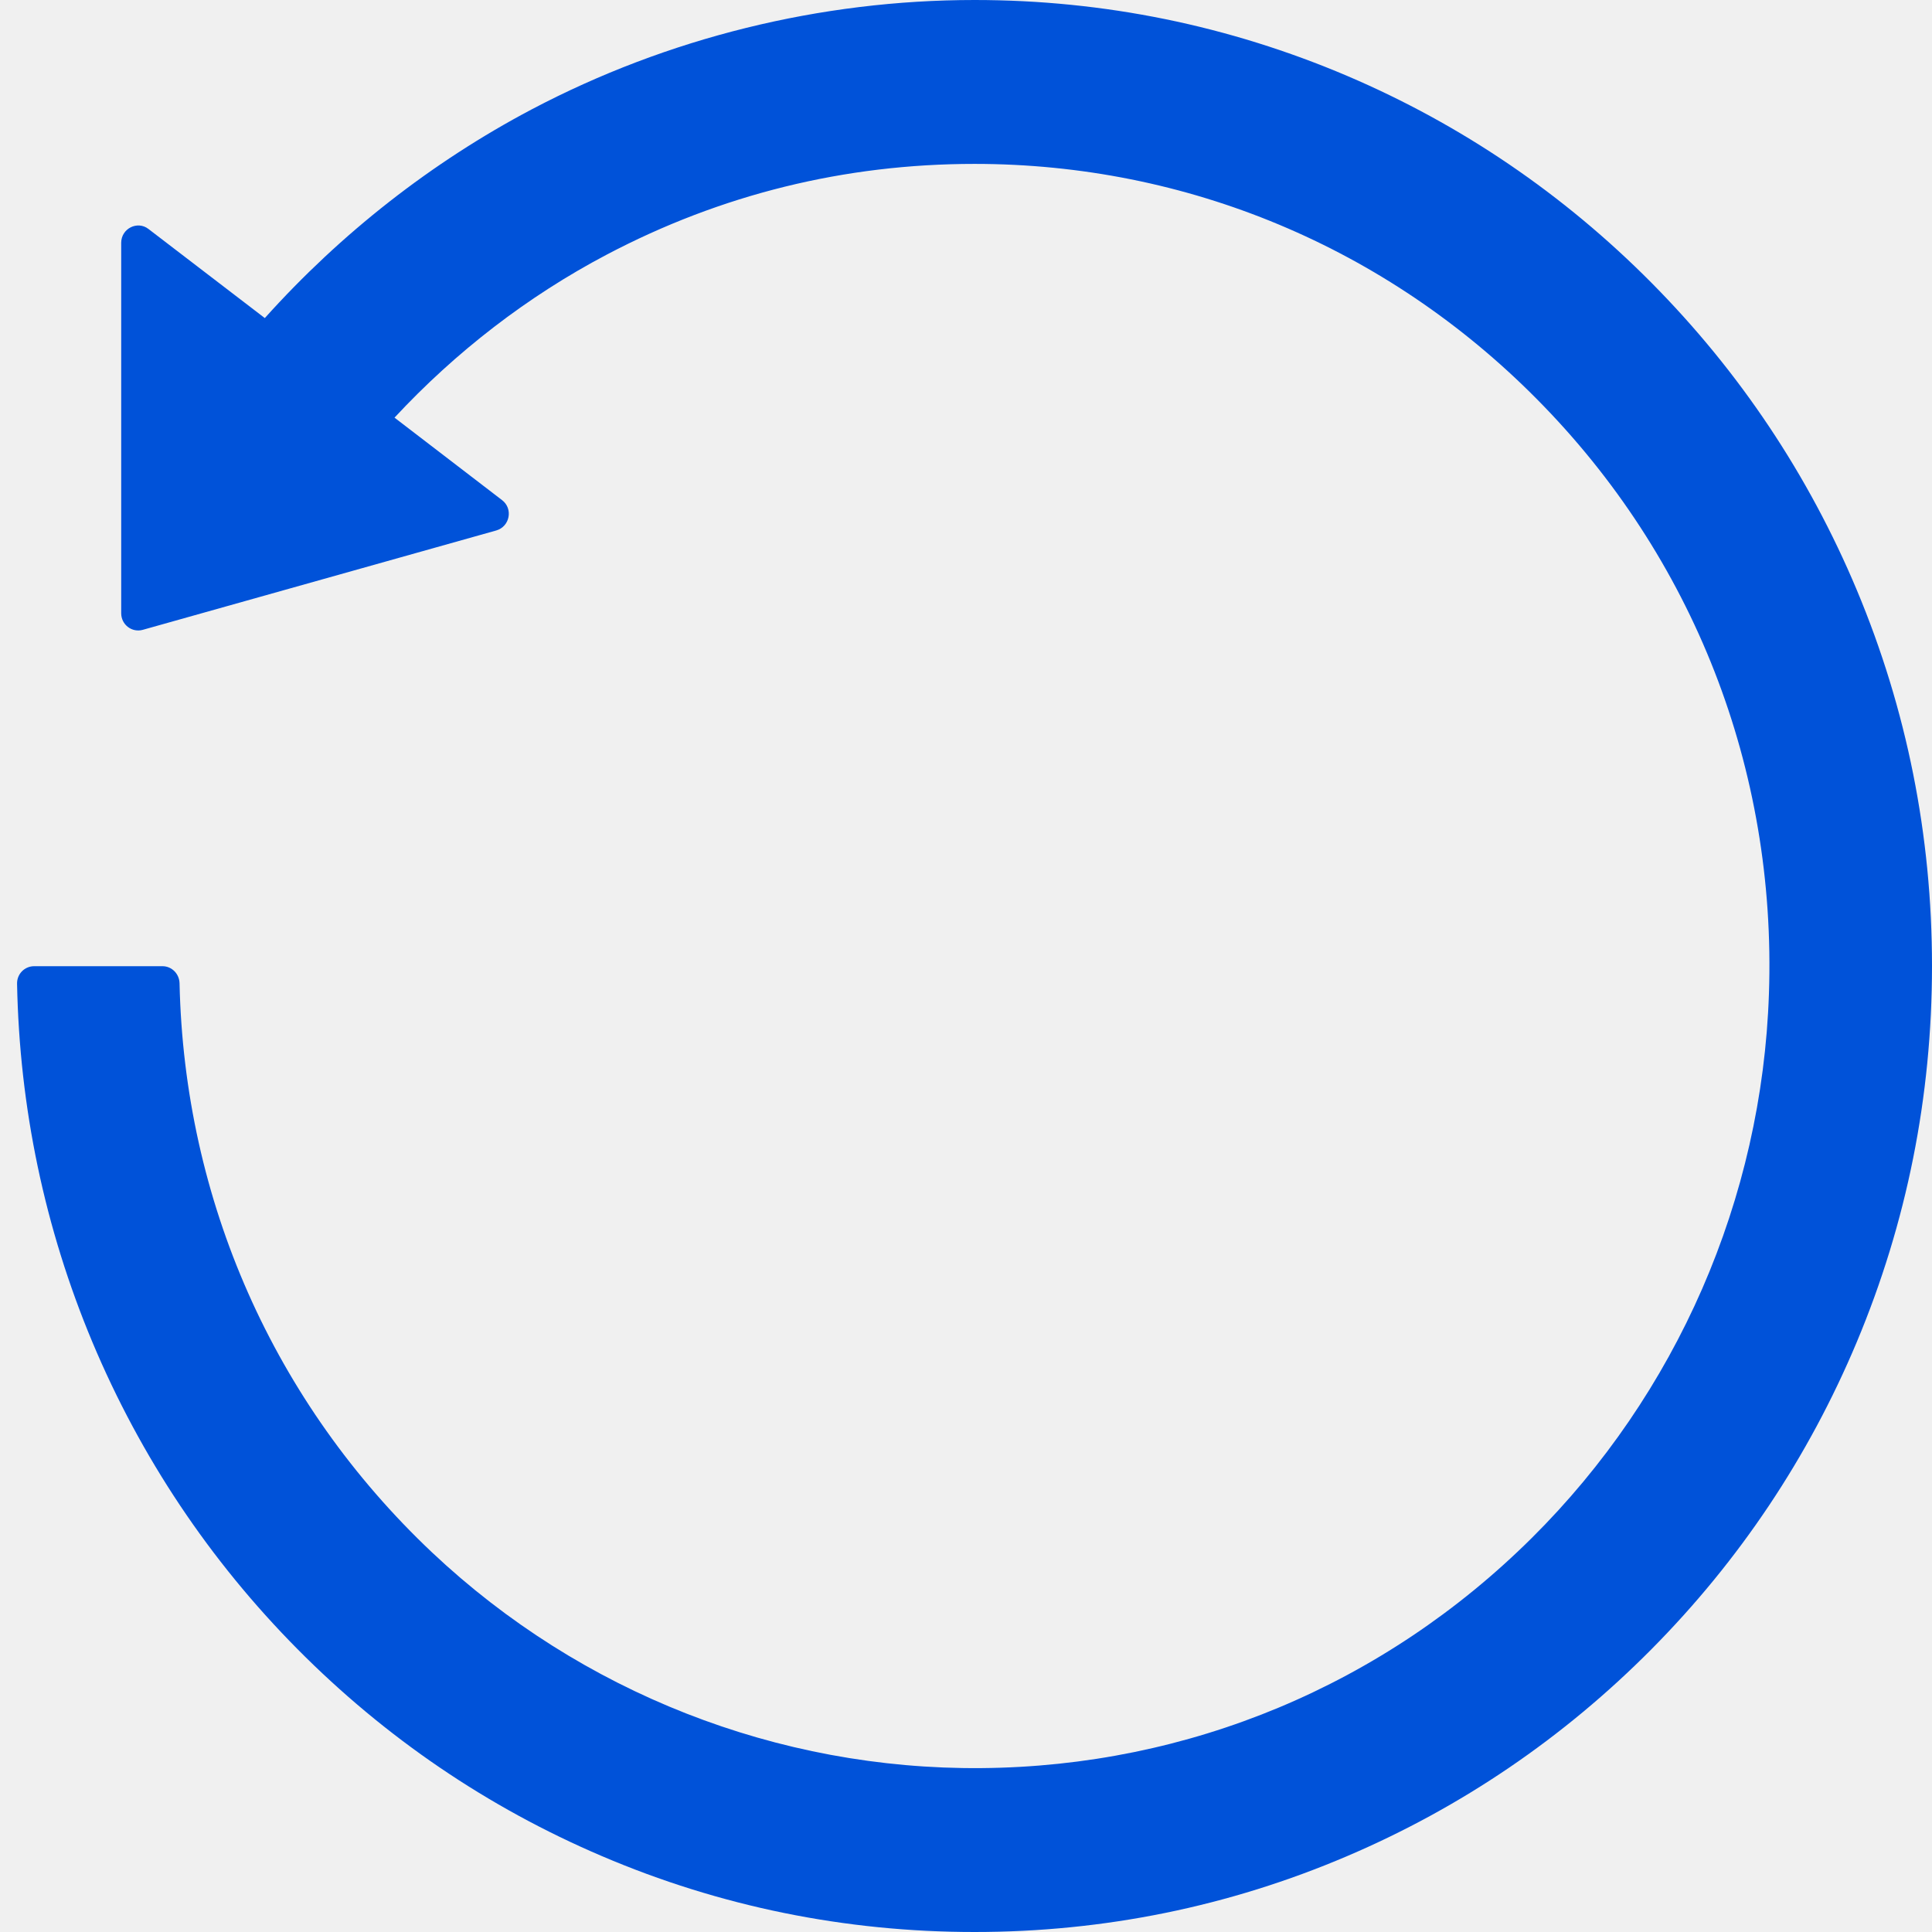
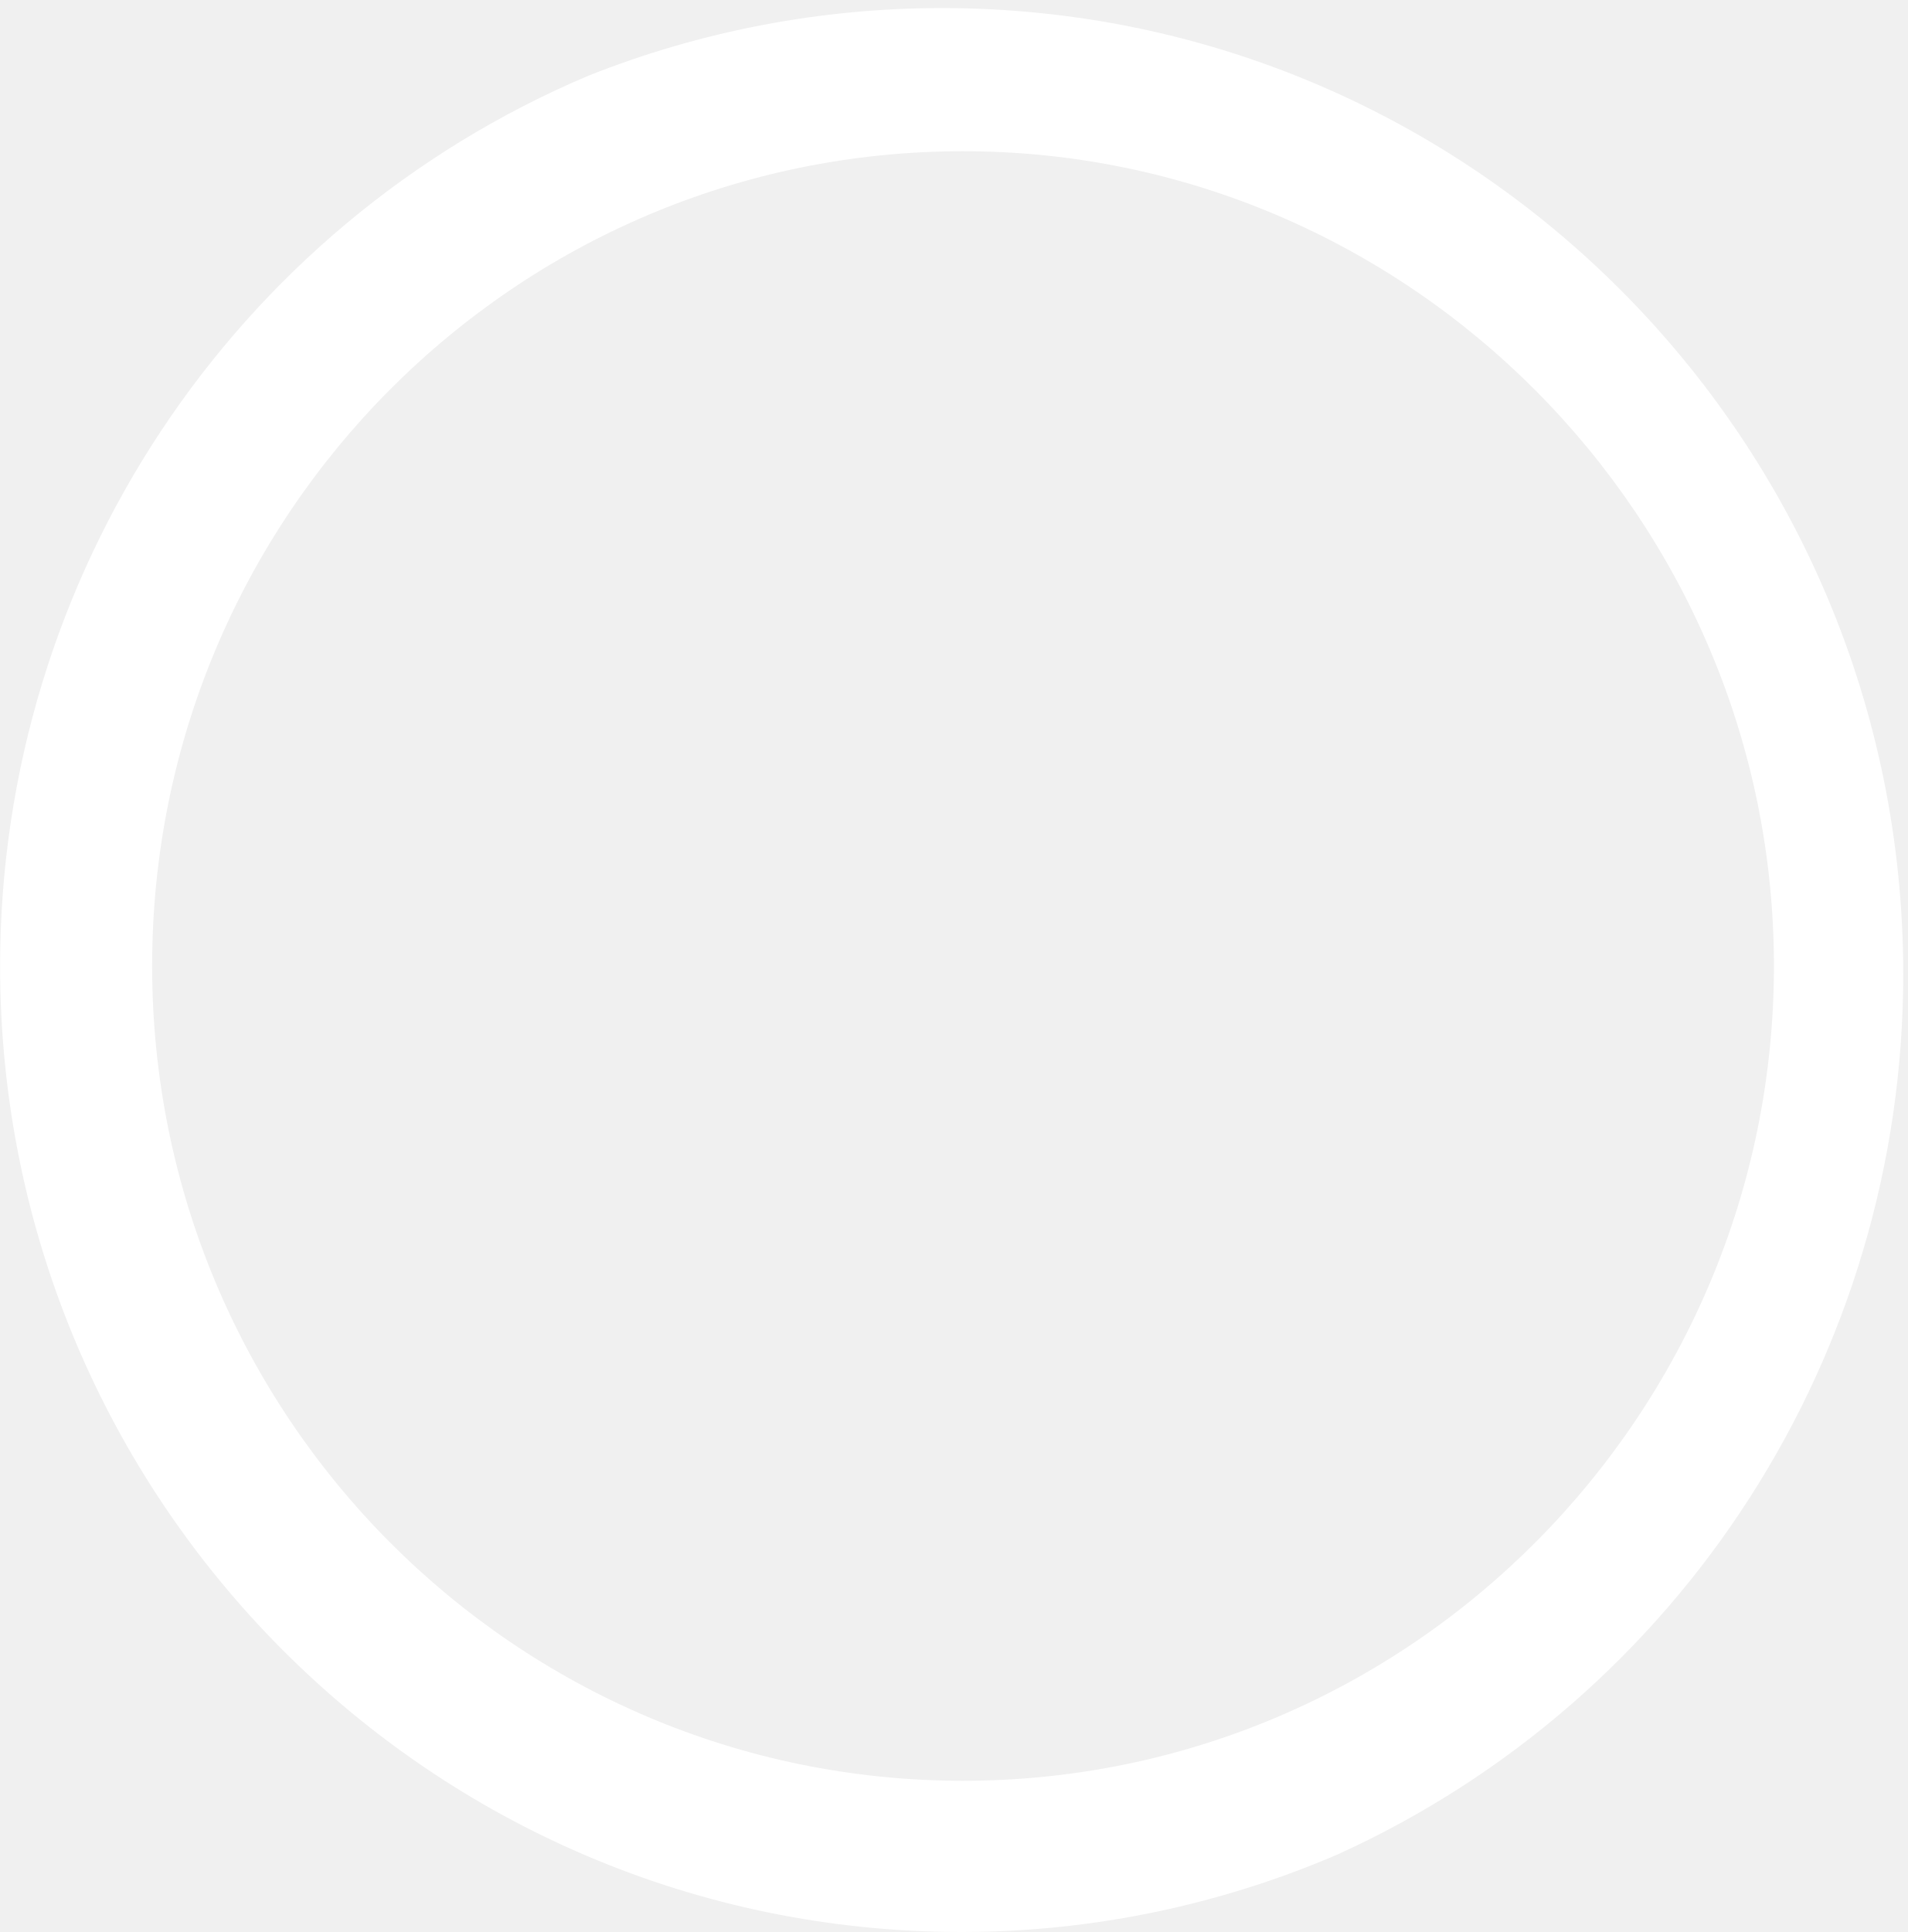
- <svg xmlns="http://www.w3.org/2000/svg" version="1.1" width="30px" height="30px">
+ <svg xmlns="http://www.w3.org/2000/svg" version="1.1" width="79px" height="80px">
  <defs>
    <pattern id="BGPattern" patternUnits="userSpaceOnUse" alignment="0 0" imageRepeat="None" />
-     <mask fill="white" id="Clip513">
-       <path d="M 30 15  C 30 17.026  29.608 18.988  28.832 20.839  C 28.082 22.627  27.01 24.231  25.646 25.607  C 24.282 26.983  22.692 28.065  20.92 28.821  C 19.085 29.605  17.14 30  15.133 30  C 13.125 30  11.18 29.605  9.345 28.821  C 7.573 28.065  5.983 26.983  4.619 25.607  C 3.256 24.231  2.184 22.627  1.434 20.839  C 0.694 19.071  0.302 17.2  0.265 15.275  C 0.262 15.124  0.382 15.003  0.531 15.003  L 2.522 15.003  C 2.668 15.003  2.784 15.121  2.788 15.268  C 2.861 18.633  4.248 21.783  6.71 24.107  C 9.02 26.283  12.08 27.482  15.239 27.455  C 18.461 27.429  21.488 26.163  23.784 23.883  C 26.038 21.646  27.362 18.616  27.468 15.429  C 27.587 11.943  26.293 8.645  23.861 6.194  C 21.528 3.84  18.428 2.545  15.133 2.545  C 13.115 2.545  11.194 3.02  9.421 3.954  C 8.194 4.6  7.075 5.464  6.126 6.485  L 7.795 7.765  C 7.971 7.898  7.918 8.176  7.706 8.237  L 2.217 9.78  C 2.048 9.827  1.882 9.7  1.882 9.522  L 1.882 3.77  C 1.882 3.549  2.134 3.422  2.306 3.556  L 4.112 4.939  C 5.293 3.623  6.704 2.518  8.257 1.698  C 10.361 0.589  12.74 0  15.133 0  C 17.14 0  19.085 0.398  20.92 1.179  C 22.692 1.935  24.282 3.017  25.646 4.393  C 27.01 5.769  28.082 7.373  28.832 9.161  C 29.608 11.012  30 12.974  30 15  Z " fill-rule="evenodd" />
+     <mask fill="white" id="Clip39">
+       <path d="M 55.382 76.791  C 50.482 78.898  45.208 79.99  39.878 80  C 39.857 80  39.836 80  39.815 80  C 17.828 80  0.004 62.091  0.004 40  C 0.004 23.903  9.607 9.374  24.374 3.131  C 29.031 1.283  33.993 0.334  39 0.334  C 60.987 0.334  78.811 18.243  78.811 40.334  C 78.811 56.057  69.644 70.321  55.382 76.791  Z M 73.456 40  C 73.456 21.448  58.342 6.262  39.878 6.262  C 21.336 6.262  6.3 21.37  6.3 40  C 6.3 58.63  21.336 73.738  39.878 73.738  C 58.42 73.738  73.456 58.552  73.456 40  Z " fill-rule="evenodd" />
    </mask>
  </defs>
-   <g transform="matrix(1 0 0 1 -23 -162 )">
-     <path d="M 30 15  C 30 17.026  29.608 18.988  28.832 20.839  C 28.082 22.627  27.01 24.231  25.646 25.607  C 24.282 26.983  22.692 28.065  20.92 28.821  C 19.085 29.605  17.14 30  15.133 30  C 13.125 30  11.18 29.605  9.345 28.821  C 7.573 28.065  5.983 26.983  4.619 25.607  C 3.256 24.231  2.184 22.627  1.434 20.839  C 0.694 19.071  0.302 17.2  0.265 15.275  C 0.262 15.124  0.382 15.003  0.531 15.003  L 2.522 15.003  C 2.668 15.003  2.784 15.121  2.788 15.268  C 2.861 18.633  4.248 21.783  6.71 24.107  C 9.02 26.283  12.08 27.482  15.239 27.455  C 18.461 27.429  21.488 26.163  23.784 23.883  C 26.038 21.646  27.362 18.616  27.468 15.429  C 27.587 11.943  26.293 8.645  23.861 6.194  C 21.528 3.84  18.428 2.545  15.133 2.545  C 13.115 2.545  11.194 3.02  9.421 3.954  C 8.194 4.6  7.075 5.464  6.126 6.485  L 7.795 7.765  C 7.971 7.898  7.918 8.176  7.706 8.237  L 2.217 9.78  C 2.048 9.827  1.882 9.7  1.882 9.522  L 1.882 3.77  C 1.882 3.549  2.134 3.422  2.306 3.556  L 4.112 4.939  C 5.293 3.623  6.704 2.518  8.257 1.698  C 10.361 0.589  12.74 0  15.133 0  C 17.14 0  19.085 0.398  20.92 1.179  C 22.692 1.935  24.282 3.017  25.646 4.393  C 27.01 5.769  28.082 7.373  28.832 9.161  C 29.608 11.012  30 12.974  30 15  Z " fill-rule="nonzero" fill="rgba(0, 82, 217, 1)" stroke="none" transform="matrix(1 0 0 1 23 162 )" class="fill" />
-     <path d="M 30 15  C 30 17.026  29.608 18.988  28.832 20.839  C 28.082 22.627  27.01 24.231  25.646 25.607  C 24.282 26.983  22.692 28.065  20.92 28.821  C 19.085 29.605  17.14 30  15.133 30  C 13.125 30  11.18 29.605  9.345 28.821  C 7.573 28.065  5.983 26.983  4.619 25.607  C 3.256 24.231  2.184 22.627  1.434 20.839  C 0.694 19.071  0.302 17.2  0.265 15.275  C 0.262 15.124  0.382 15.003  0.531 15.003  L 2.522 15.003  C 2.668 15.003  2.784 15.121  2.788 15.268  C 2.861 18.633  4.248 21.783  6.71 24.107  C 9.02 26.283  12.08 27.482  15.239 27.455  C 18.461 27.429  21.488 26.163  23.784 23.883  C 26.038 21.646  27.362 18.616  27.468 15.429  C 27.587 11.943  26.293 8.645  23.861 6.194  C 21.528 3.84  18.428 2.545  15.133 2.545  C 13.115 2.545  11.194 3.02  9.421 3.954  C 8.194 4.6  7.075 5.464  6.126 6.485  L 7.795 7.765  C 7.971 7.898  7.918 8.176  7.706 8.237  L 2.217 9.78  C 2.048 9.827  1.882 9.7  1.882 9.522  L 1.882 3.77  C 1.882 3.549  2.134 3.422  2.306 3.556  L 4.112 4.939  C 5.293 3.623  6.704 2.518  8.257 1.698  C 10.361 0.589  12.74 0  15.133 0  C 17.14 0  19.085 0.398  20.92 1.179  C 22.692 1.935  24.282 3.017  25.646 4.393  C 27.01 5.769  28.082 7.373  28.832 9.161  C 29.608 11.012  30 12.974  30 15  Z " stroke-width="0" stroke-dasharray="0" stroke="rgba(255, 255, 255, 0)" fill="none" transform="matrix(1 0 0 1 23 162 )" class="stroke" mask="url(#Clip513)" />
+   <g transform="matrix(1 0 0 1 -291 -171 )">
+     <path d="M 55.382 76.791  C 50.482 78.898  45.208 79.99  39.878 80  C 39.857 80  39.836 80  39.815 80  C 17.828 80  0.004 62.091  0.004 40  C 0.004 23.903  9.607 9.374  24.374 3.131  C 29.031 1.283  33.993 0.334  39 0.334  C 60.987 0.334  78.811 18.243  78.811 40.334  C 78.811 56.057  69.644 70.321  55.382 76.791  Z M 73.456 40  C 73.456 21.448  58.342 6.262  39.878 6.262  C 21.336 6.262  6.3 21.37  6.3 40  C 6.3 58.63  21.336 73.738  39.878 73.738  C 58.42 73.738  73.456 58.552  73.456 40  Z " fill-rule="nonzero" fill="rgba(255, 255, 255, 1)" stroke="none" transform="matrix(1 0 0 1 291 171 )" class="fill" />
+     <path d="M 55.382 76.791  C 50.482 78.898  45.208 79.99  39.878 80  C 39.857 80  39.836 80  39.815 80  C 17.828 80  0.004 62.091  0.004 40  C 0.004 23.903  9.607 9.374  24.374 3.131  C 29.031 1.283  33.993 0.334  39 0.334  C 60.987 0.334  78.811 18.243  78.811 40.334  C 78.811 56.057  69.644 70.321  55.382 76.791  Z " stroke-width="0" stroke-dasharray="0" stroke="rgba(255, 255, 255, 0)" fill="none" transform="matrix(1 0 0 1 291 171 )" class="stroke" mask="url(#Clip39)" />
+     <path d="M 73.456 40  C 73.456 21.448  58.342 6.262  39.878 6.262  C 21.336 6.262  6.3 21.37  6.3 40  C 6.3 58.63  21.336 73.738  39.878 73.738  C 58.42 73.738  73.456 58.552  73.456 40  Z " stroke-width="0" stroke-dasharray="0" stroke="rgba(255, 255, 255, 0)" fill="none" transform="matrix(1 0 0 1 291 171 )" class="stroke" mask="url(#Clip39)" />
  </g>
</svg>
